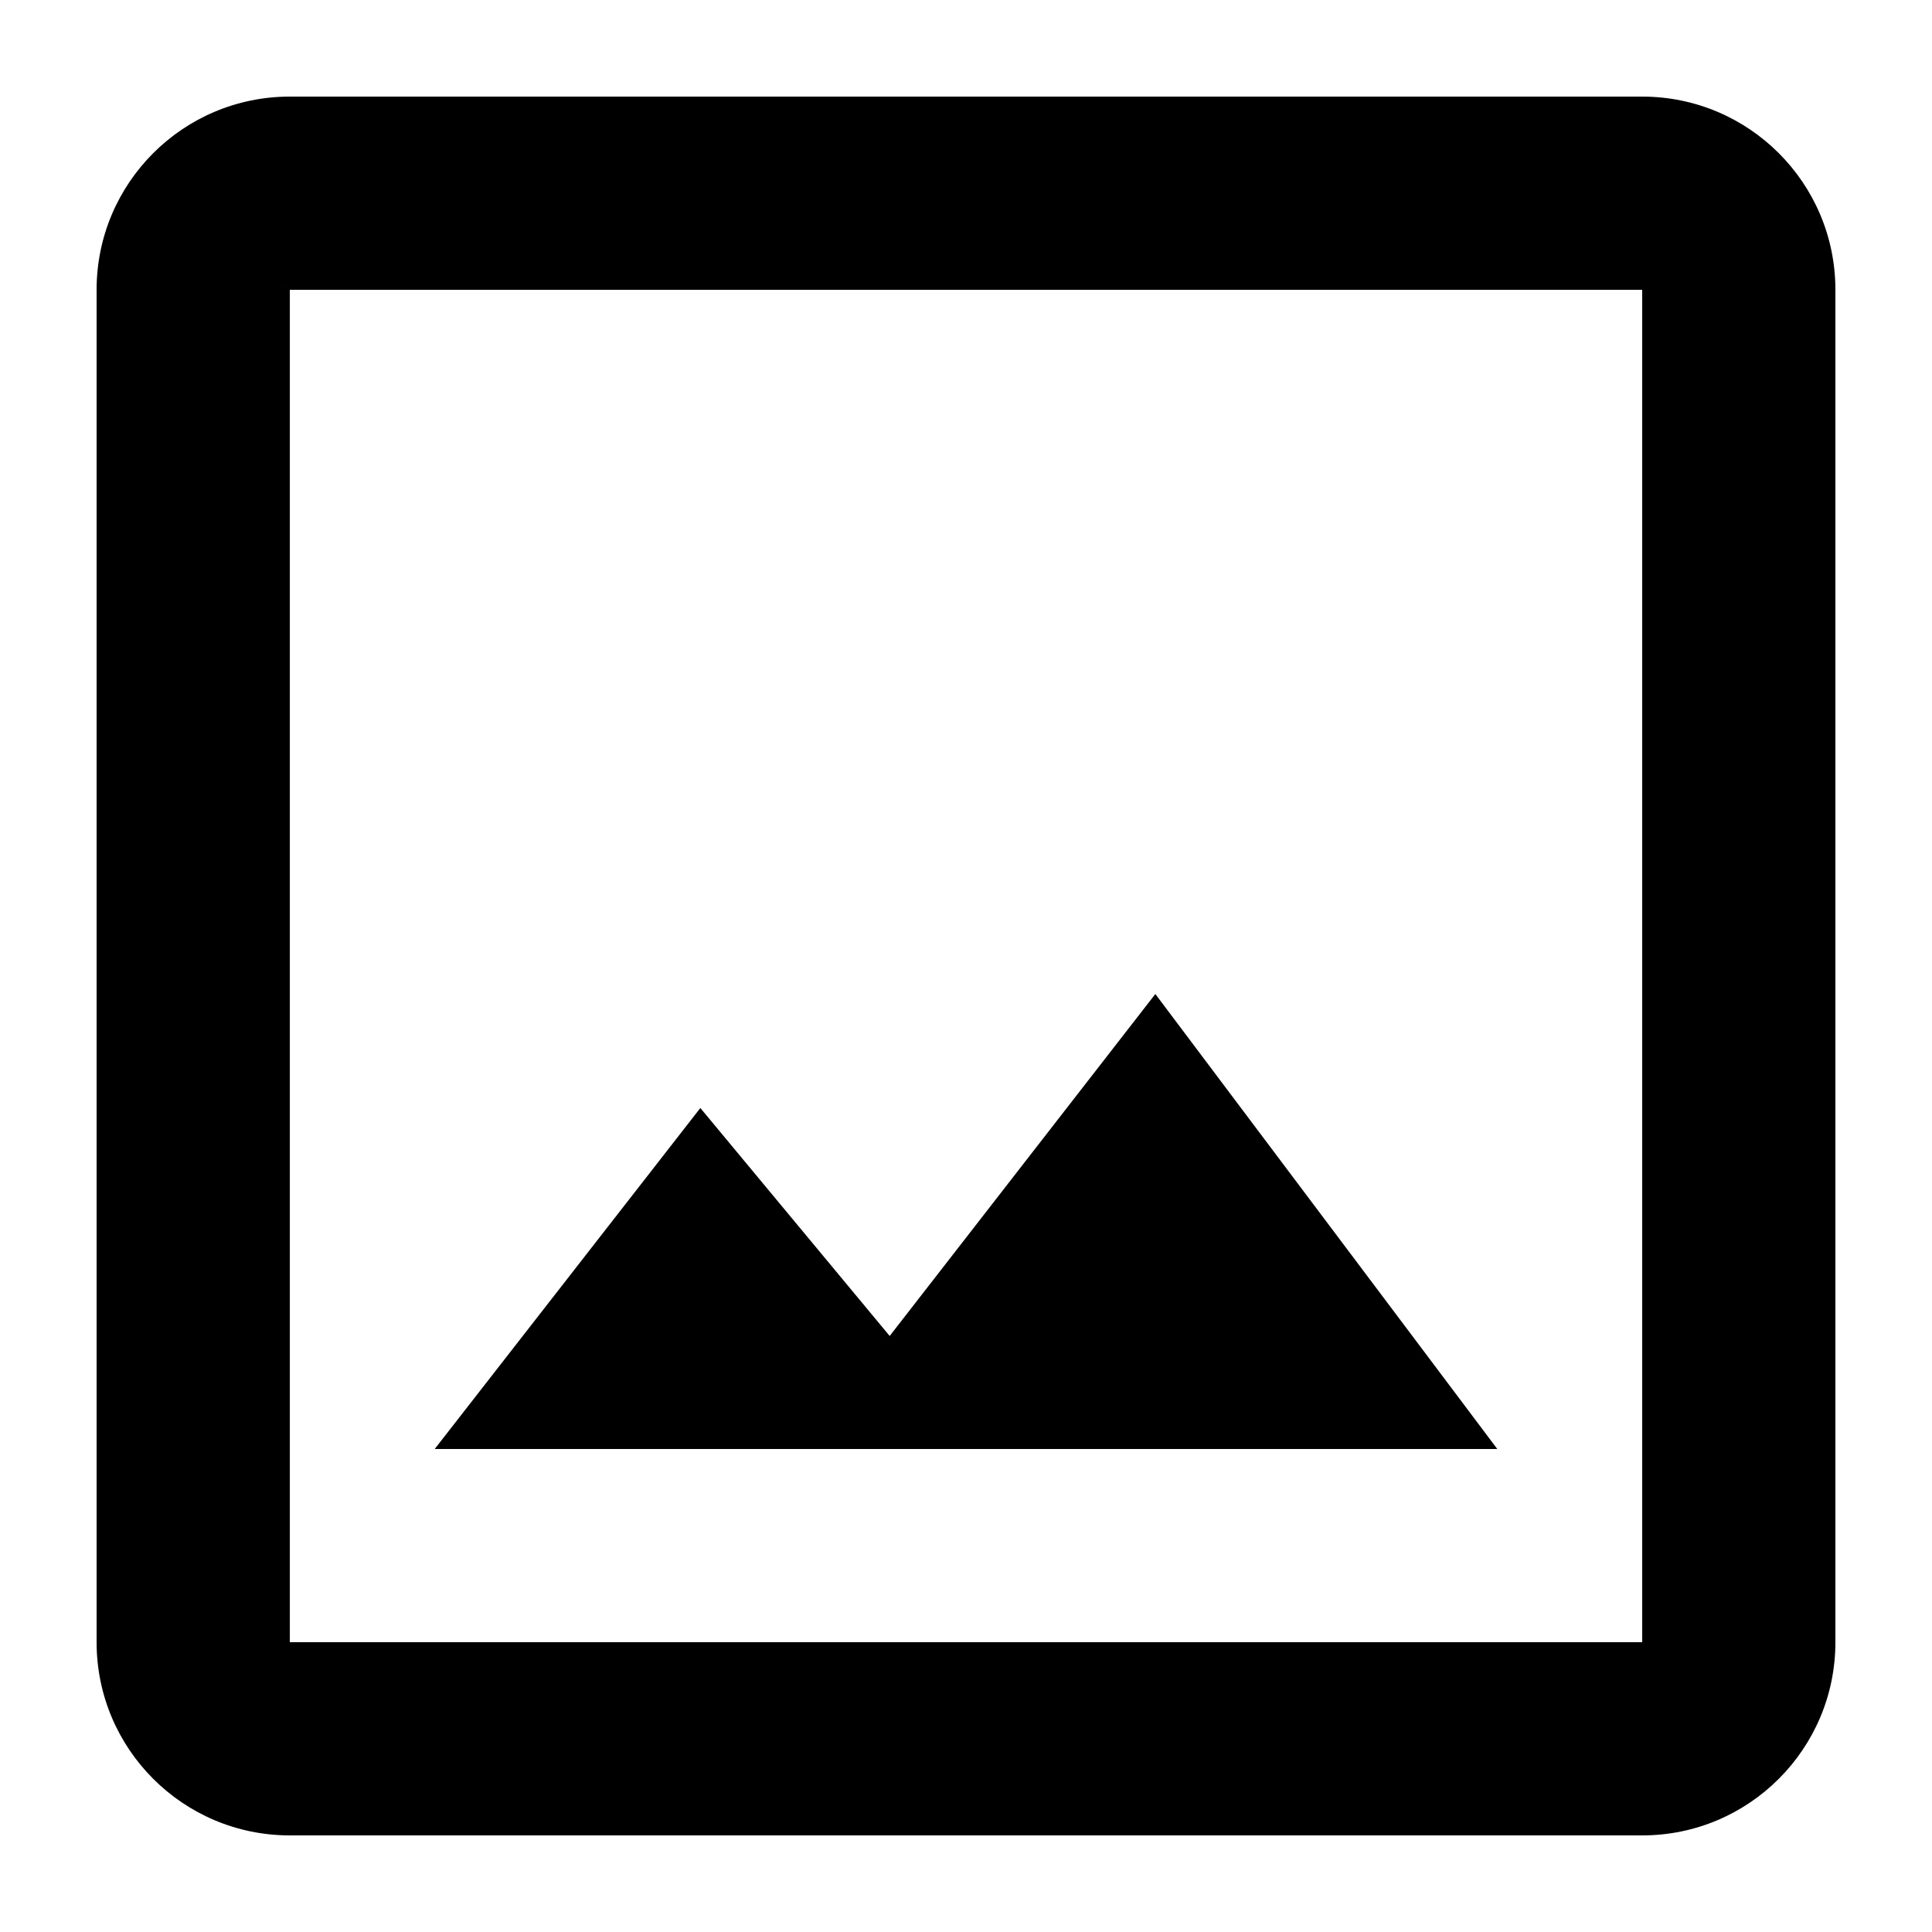
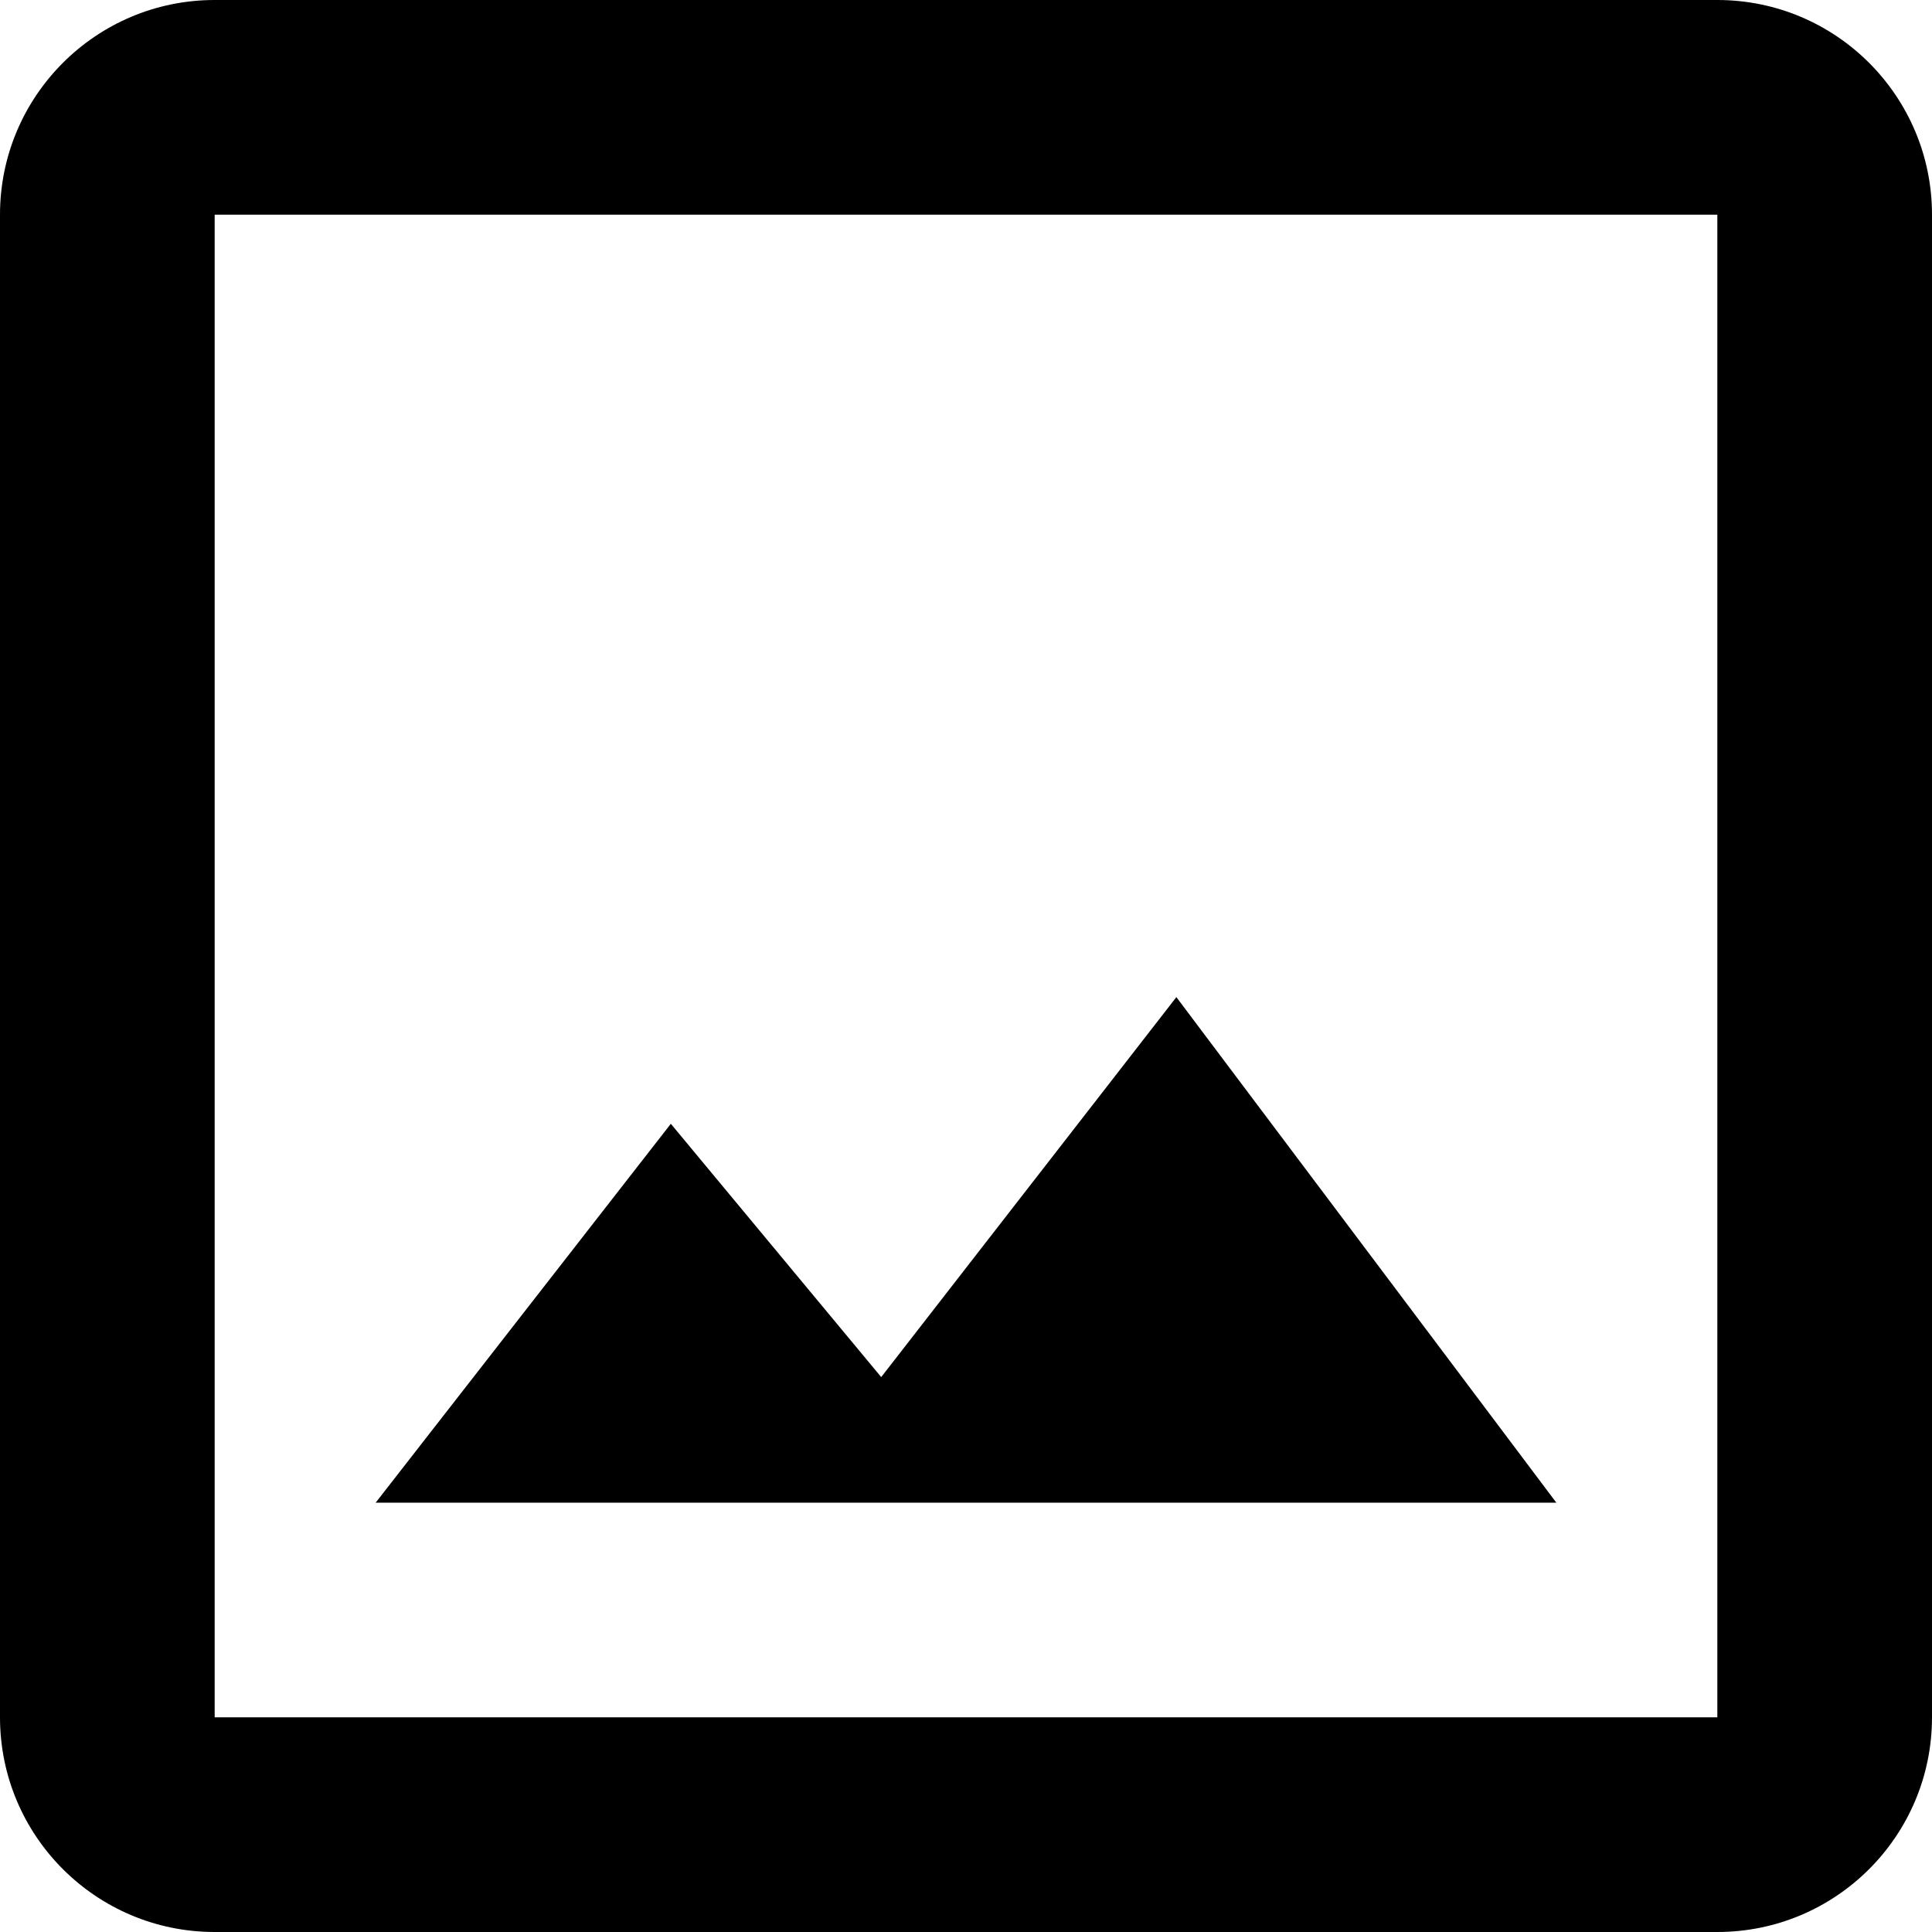
- <svg xmlns="http://www.w3.org/2000/svg" viewBox="2 2 20 20">
+ <svg xmlns="http://www.w3.org/2000/svg" viewBox="3 3 18 18">
  <path d="M19,19H5V5H19M19,3H5A2,2 0 0,0 3,5V19A2,2 0 0,0 5,21H19A2,2 0 0,0 21,19V5A2,2 0 0,0 19,3M13.96,12.29L11.21,15.83L9.25,13.47L6.5,17H17.5L13.96,12.29Z" />
</svg>
